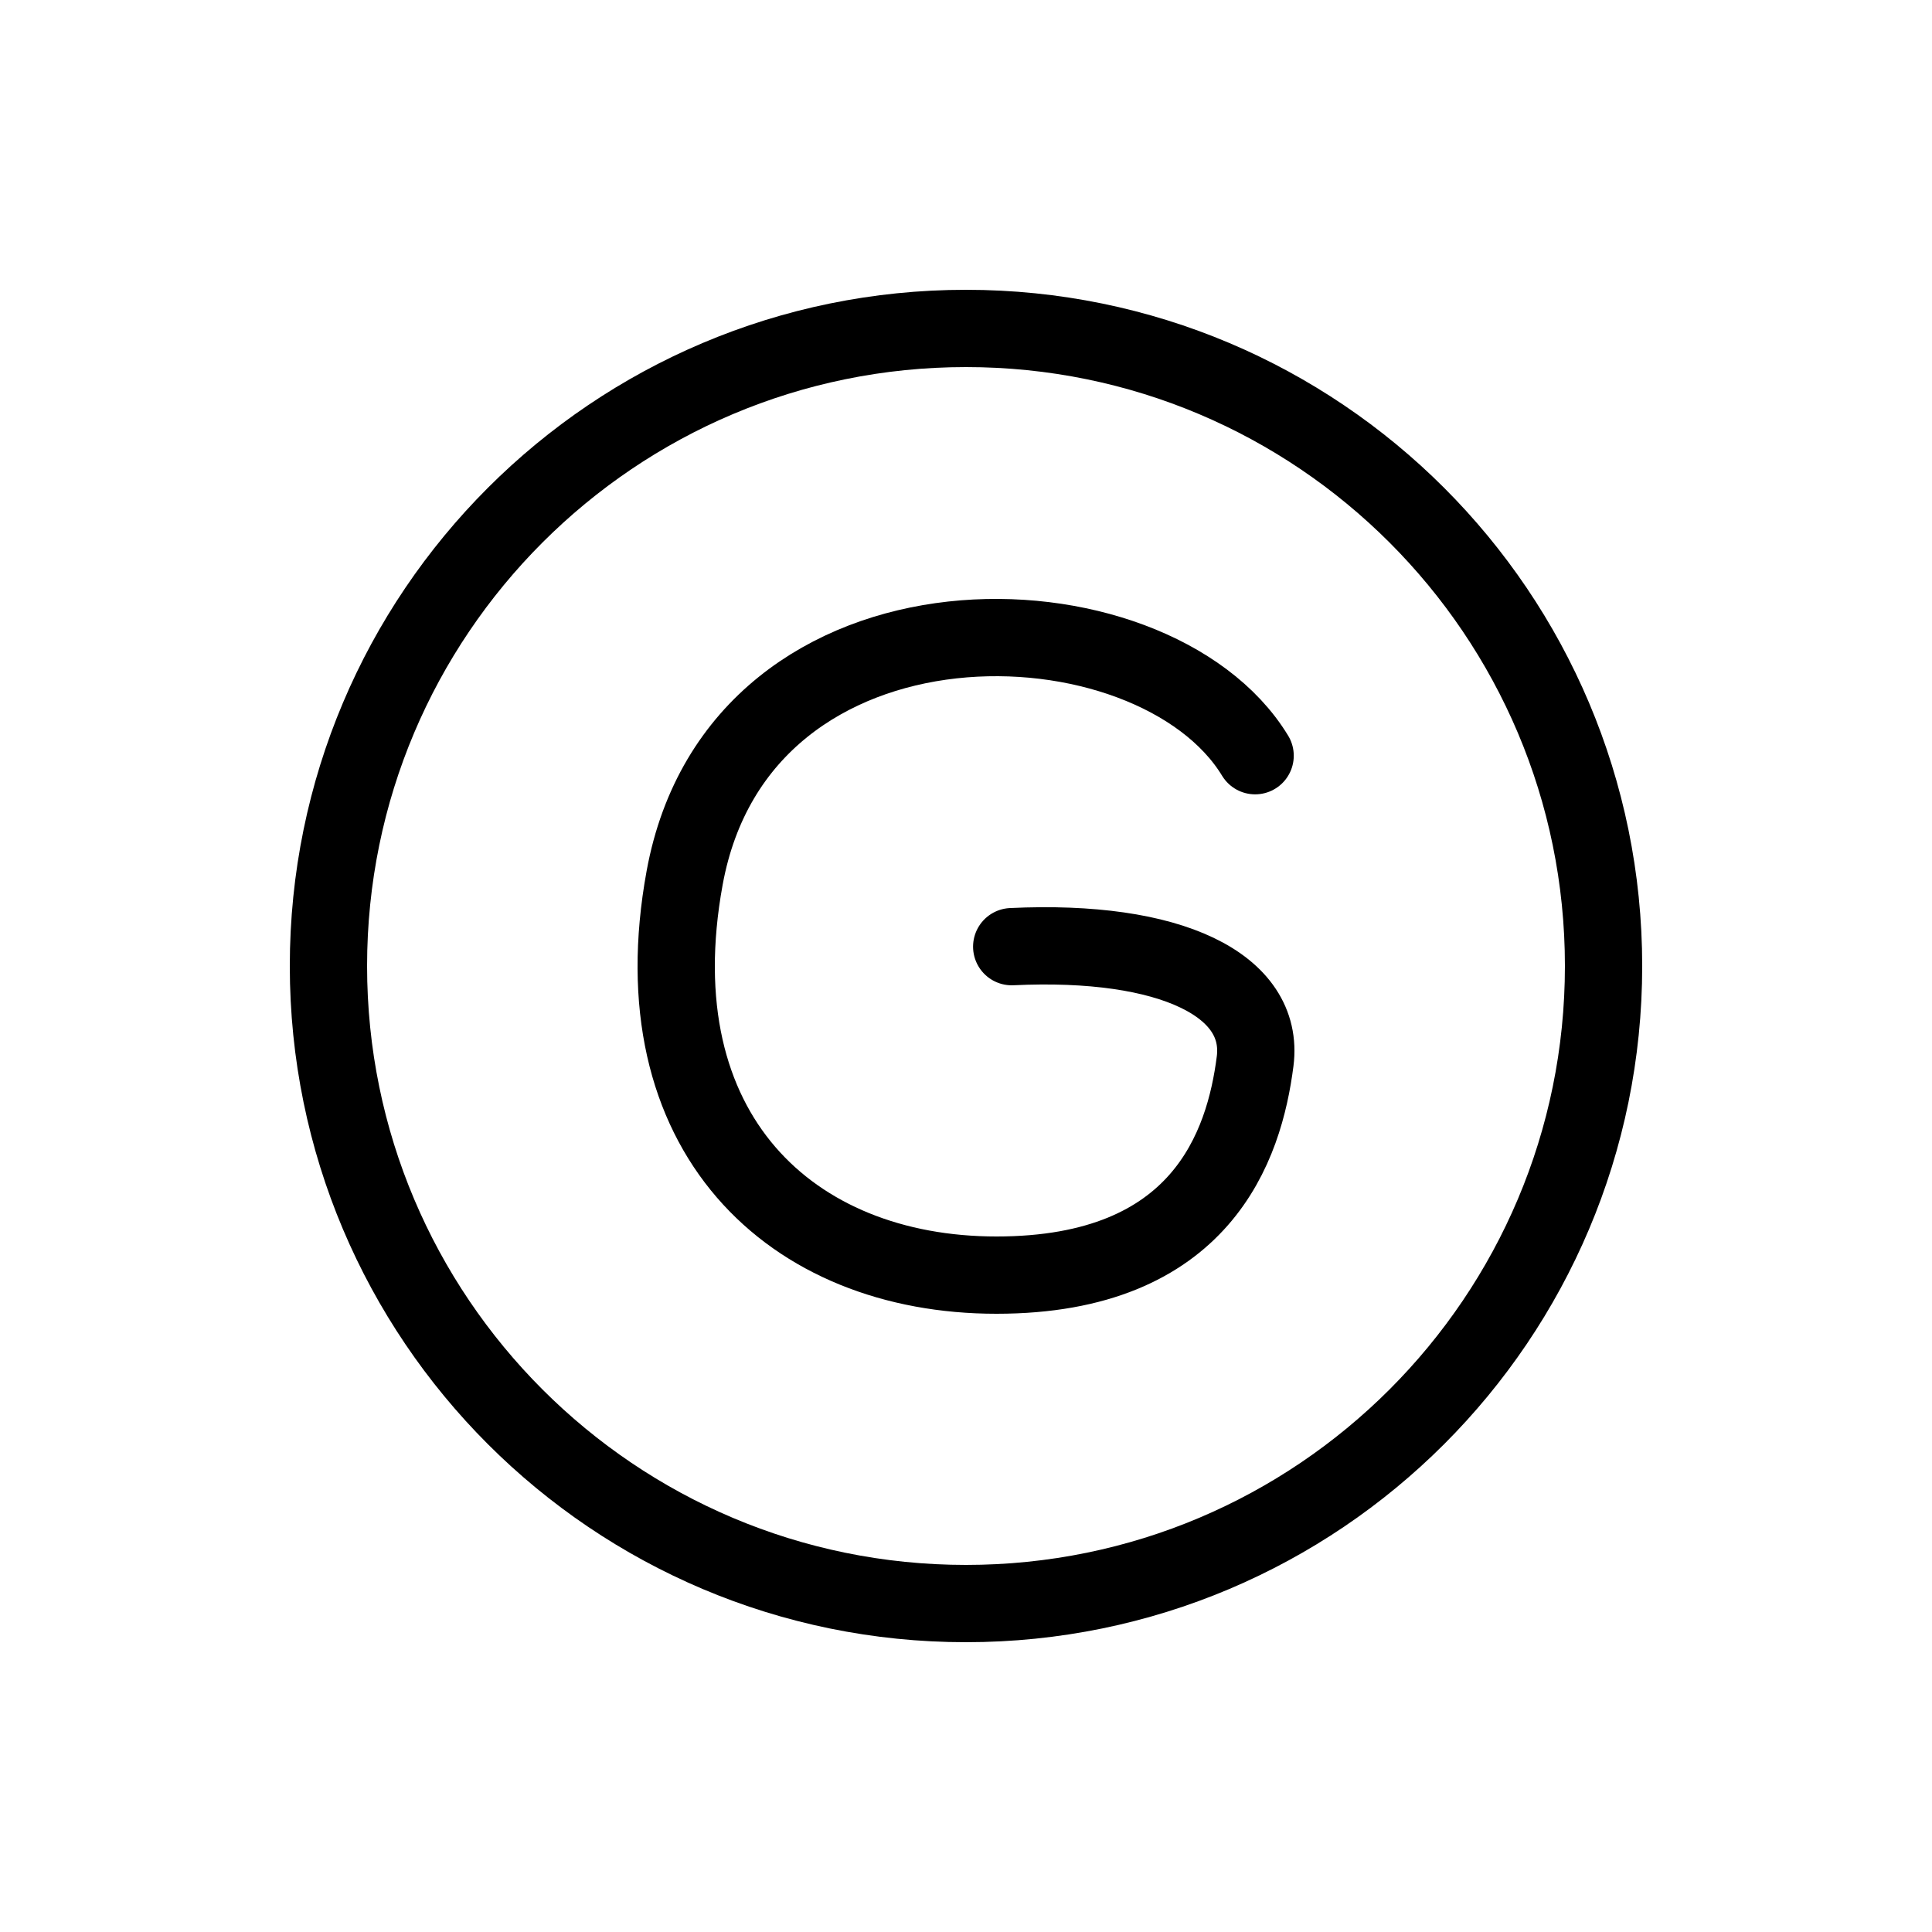
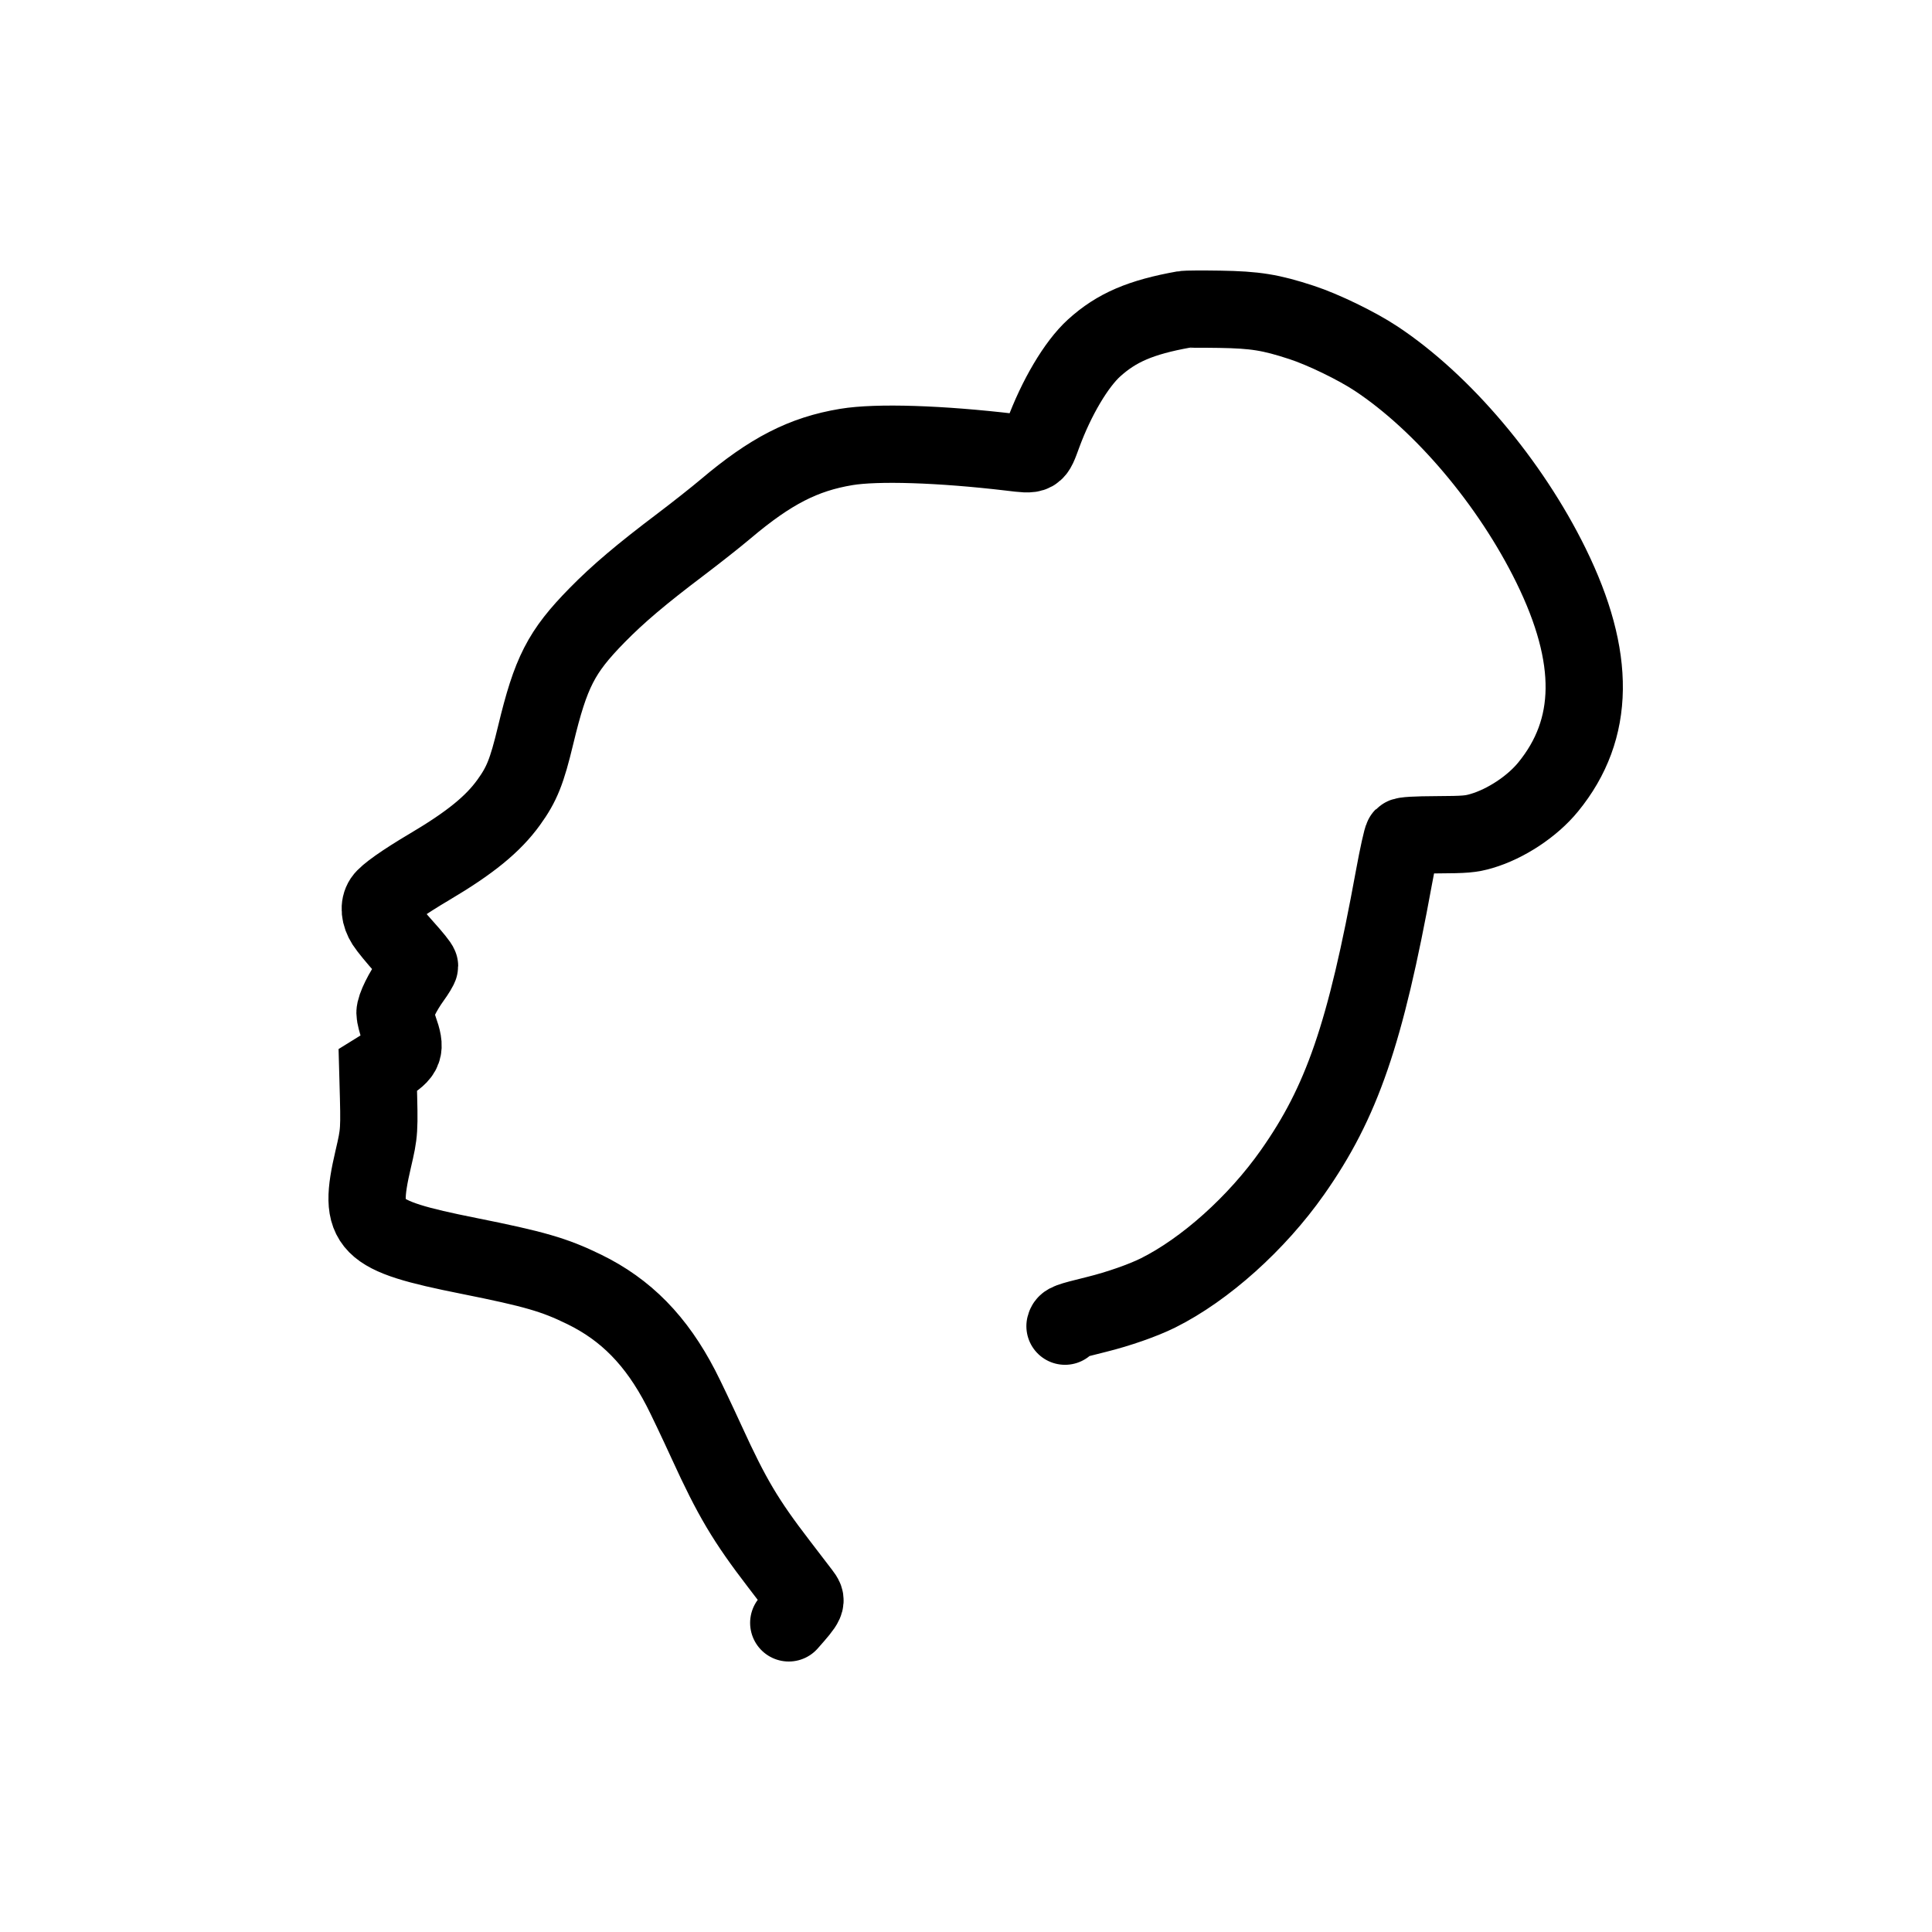
<svg xmlns="http://www.w3.org/2000/svg" width="100" height="100" viewBox="0 0 100 100" fill="none">
-   <circle cx="50" cy="50" r="33" className="test" stroke="black" stroke-width="4" />
-   <path d="M64.965 39.115C59.675 30.416 38.308 29.729 35.436 45.441C33.022 58.645 40.948 66 51.578 66C62.209 66 64.407 59.297 64.965 54.93C65.465 51.008 60.634 48.604 52.366 48.999" stroke="black" stroke-width="4" stroke-linecap="round" stroke-linejoin="round" />
+   <path d="M40.826 84C41.781 82.918 41.796 82.885 41.485 82.477C41.349 82.298 40.822 81.609 40.312 80.945C38.595 78.708 37.887 77.517 36.581 74.662C36.084 73.577 35.482 72.311 35.242 71.849C33.97 69.391 32.404 67.793 30.227 66.732C28.688 65.981 27.667 65.686 24.256 65.003C18.959 63.943 18.505 63.484 19.316 60.001C19.643 58.594 19.644 58.579 19.57 55.937L19.555 55.393L19.979 55.13C20.949 54.528 21.027 54.315 20.656 53.265C20.54 52.934 20.445 52.559 20.445 52.431C20.445 52.124 20.841 51.321 21.325 50.65C21.54 50.353 21.715 50.062 21.715 50.004C21.715 49.946 21.37 49.516 20.947 49.049C20.525 48.582 20.068 48.025 19.931 47.811C19.647 47.367 19.604 46.895 19.818 46.572C20.009 46.284 20.883 45.667 22.234 44.866C24.332 43.624 25.515 42.66 26.328 41.535C27.011 40.59 27.27 39.944 27.726 38.046C28.509 34.788 29.045 33.742 30.901 31.849C31.981 30.747 33.192 29.721 35.225 28.186C36.017 27.587 37.073 26.753 37.572 26.331C39.889 24.374 41.584 23.505 43.802 23.136C45.39 22.872 48.672 22.977 52.325 23.409C53.634 23.564 53.569 23.601 53.983 22.476C54.681 20.58 55.708 18.848 56.63 18.011C57.794 16.956 59.045 16.419 61.27 16.02C61.386 15.999 62.225 15.994 63.133 16.008C64.974 16.038 65.771 16.166 67.368 16.689C68.483 17.053 70.225 17.898 71.222 18.558C74.673 20.84 78.173 24.98 80.279 29.269C82.62 34.037 82.573 37.746 80.135 40.73C79.312 41.739 77.943 42.644 76.685 43.013C76.129 43.176 75.843 43.2 74.381 43.207C73.25 43.212 72.681 43.246 72.616 43.311C72.562 43.364 72.354 44.309 72.152 45.41C70.669 53.522 69.457 57.046 66.9 60.679C65.049 63.311 62.377 65.707 59.939 66.922C59.162 67.308 57.892 67.753 56.763 68.032C55.26 68.404 55.177 68.435 55.125 68.642" stroke="black" stroke-width="4" stroke-linecap="round" />
</svg>
